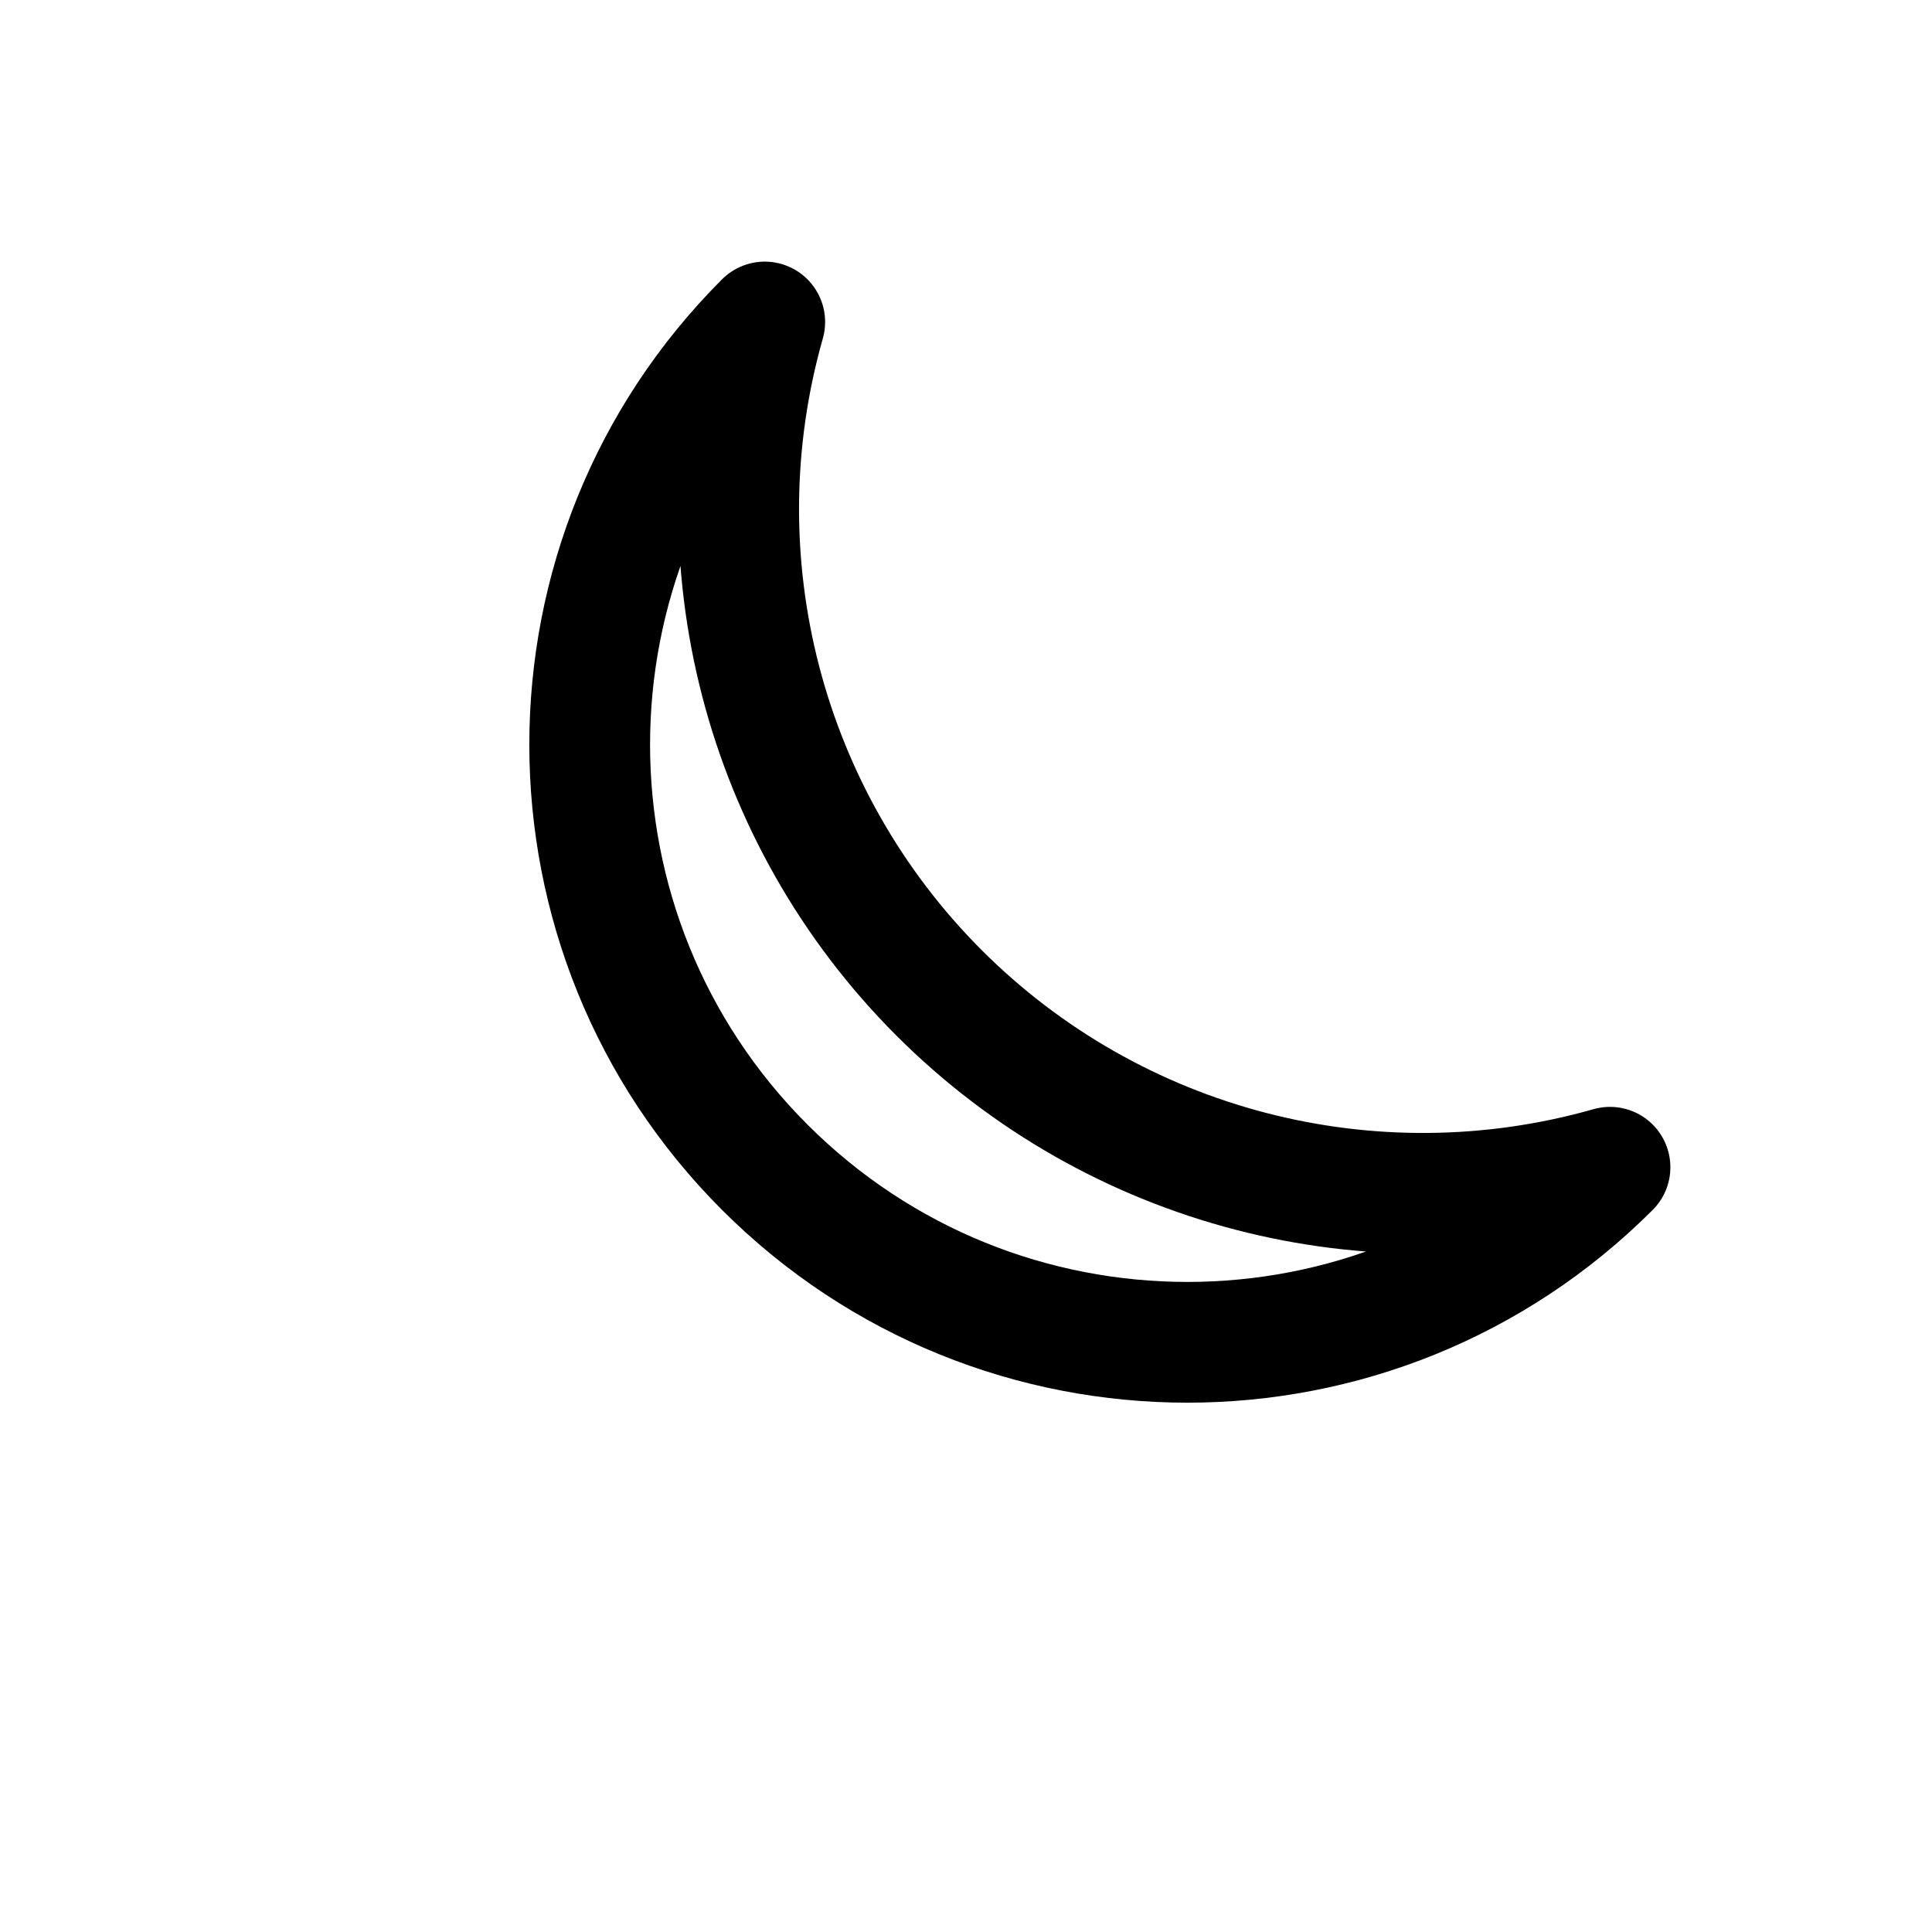
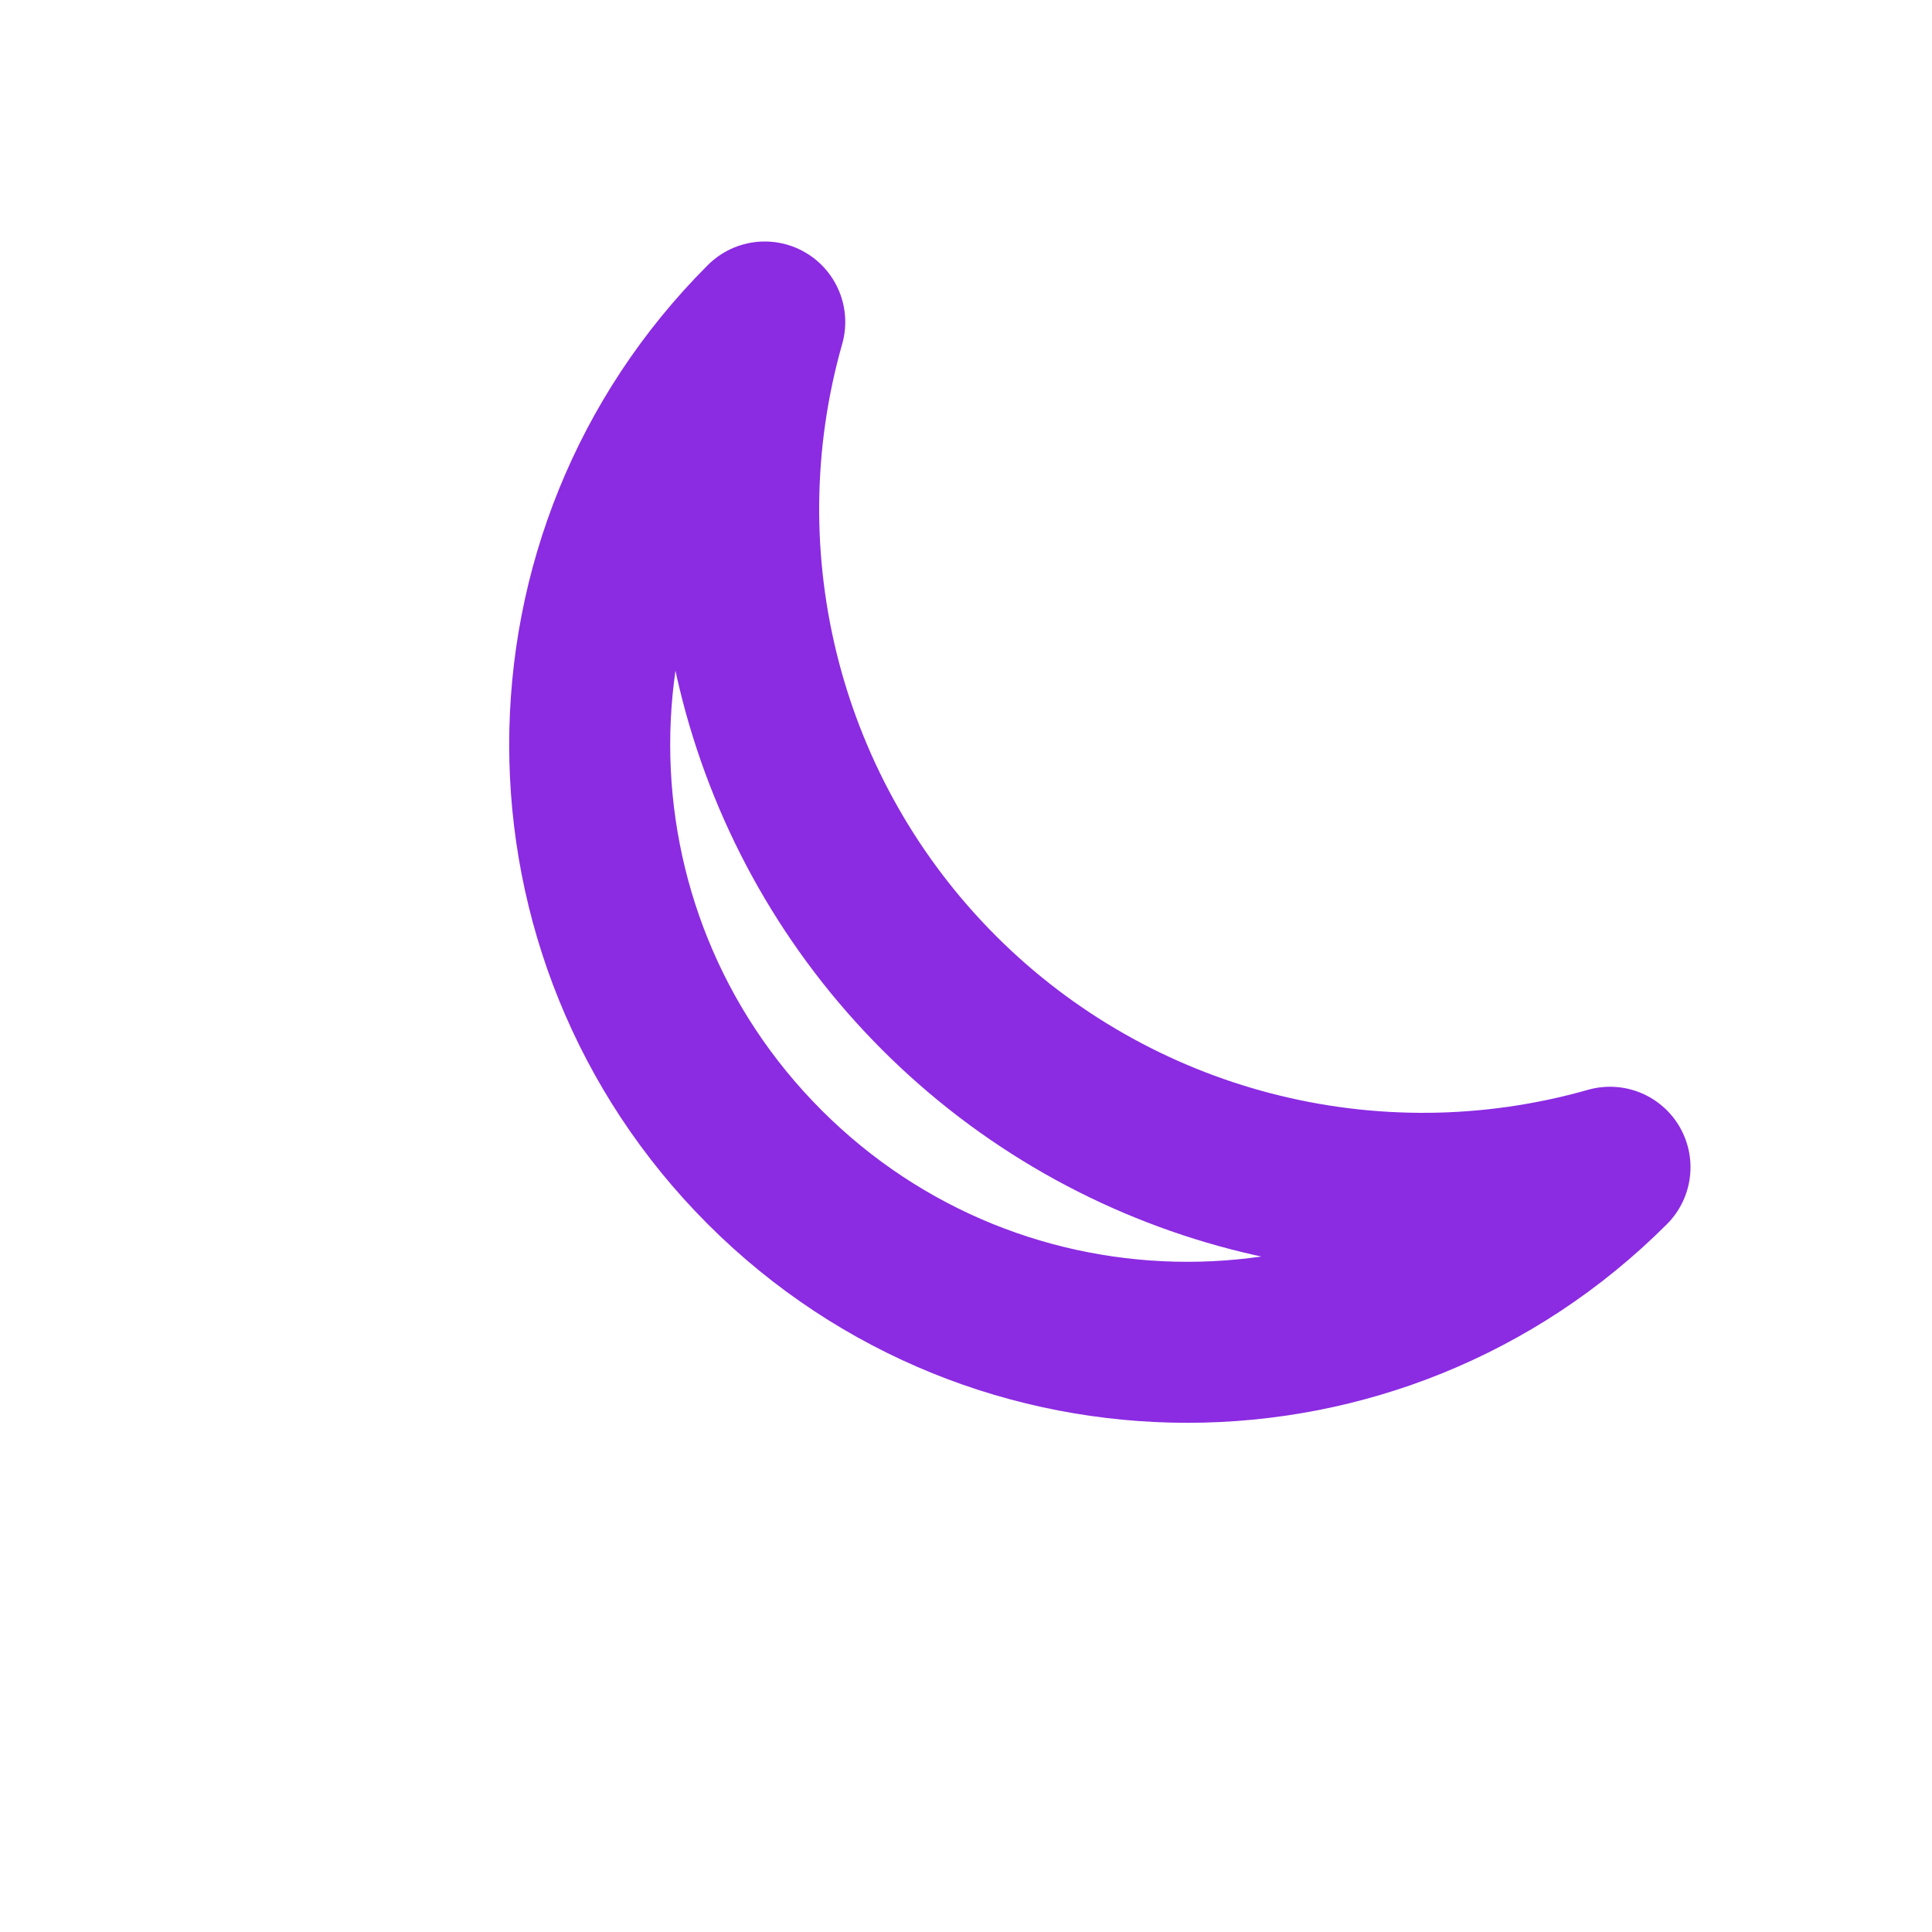
- <svg xmlns="http://www.w3.org/2000/svg" width="24" height="24" viewBox="0 0 24 24" fill="none" stroke="currentColor" stroke-width="1.5" stroke-linecap="round" stroke-linejoin="round" aria-hidden="true" focusable="false">
+ <svg xmlns="http://www.w3.org/2000/svg" width="24" height="24" viewBox="0 0 24 24" fill="none" stroke="#8B2BE2" stroke-width="2" stroke-linecap="round" stroke-linejoin="round" aria-hidden="true" focusable="false">
  <path d="M20 14.5A8.5 8.5 0 0 1 9.5 4 7 7 0 1 0 20 14.5z" />
</svg>
